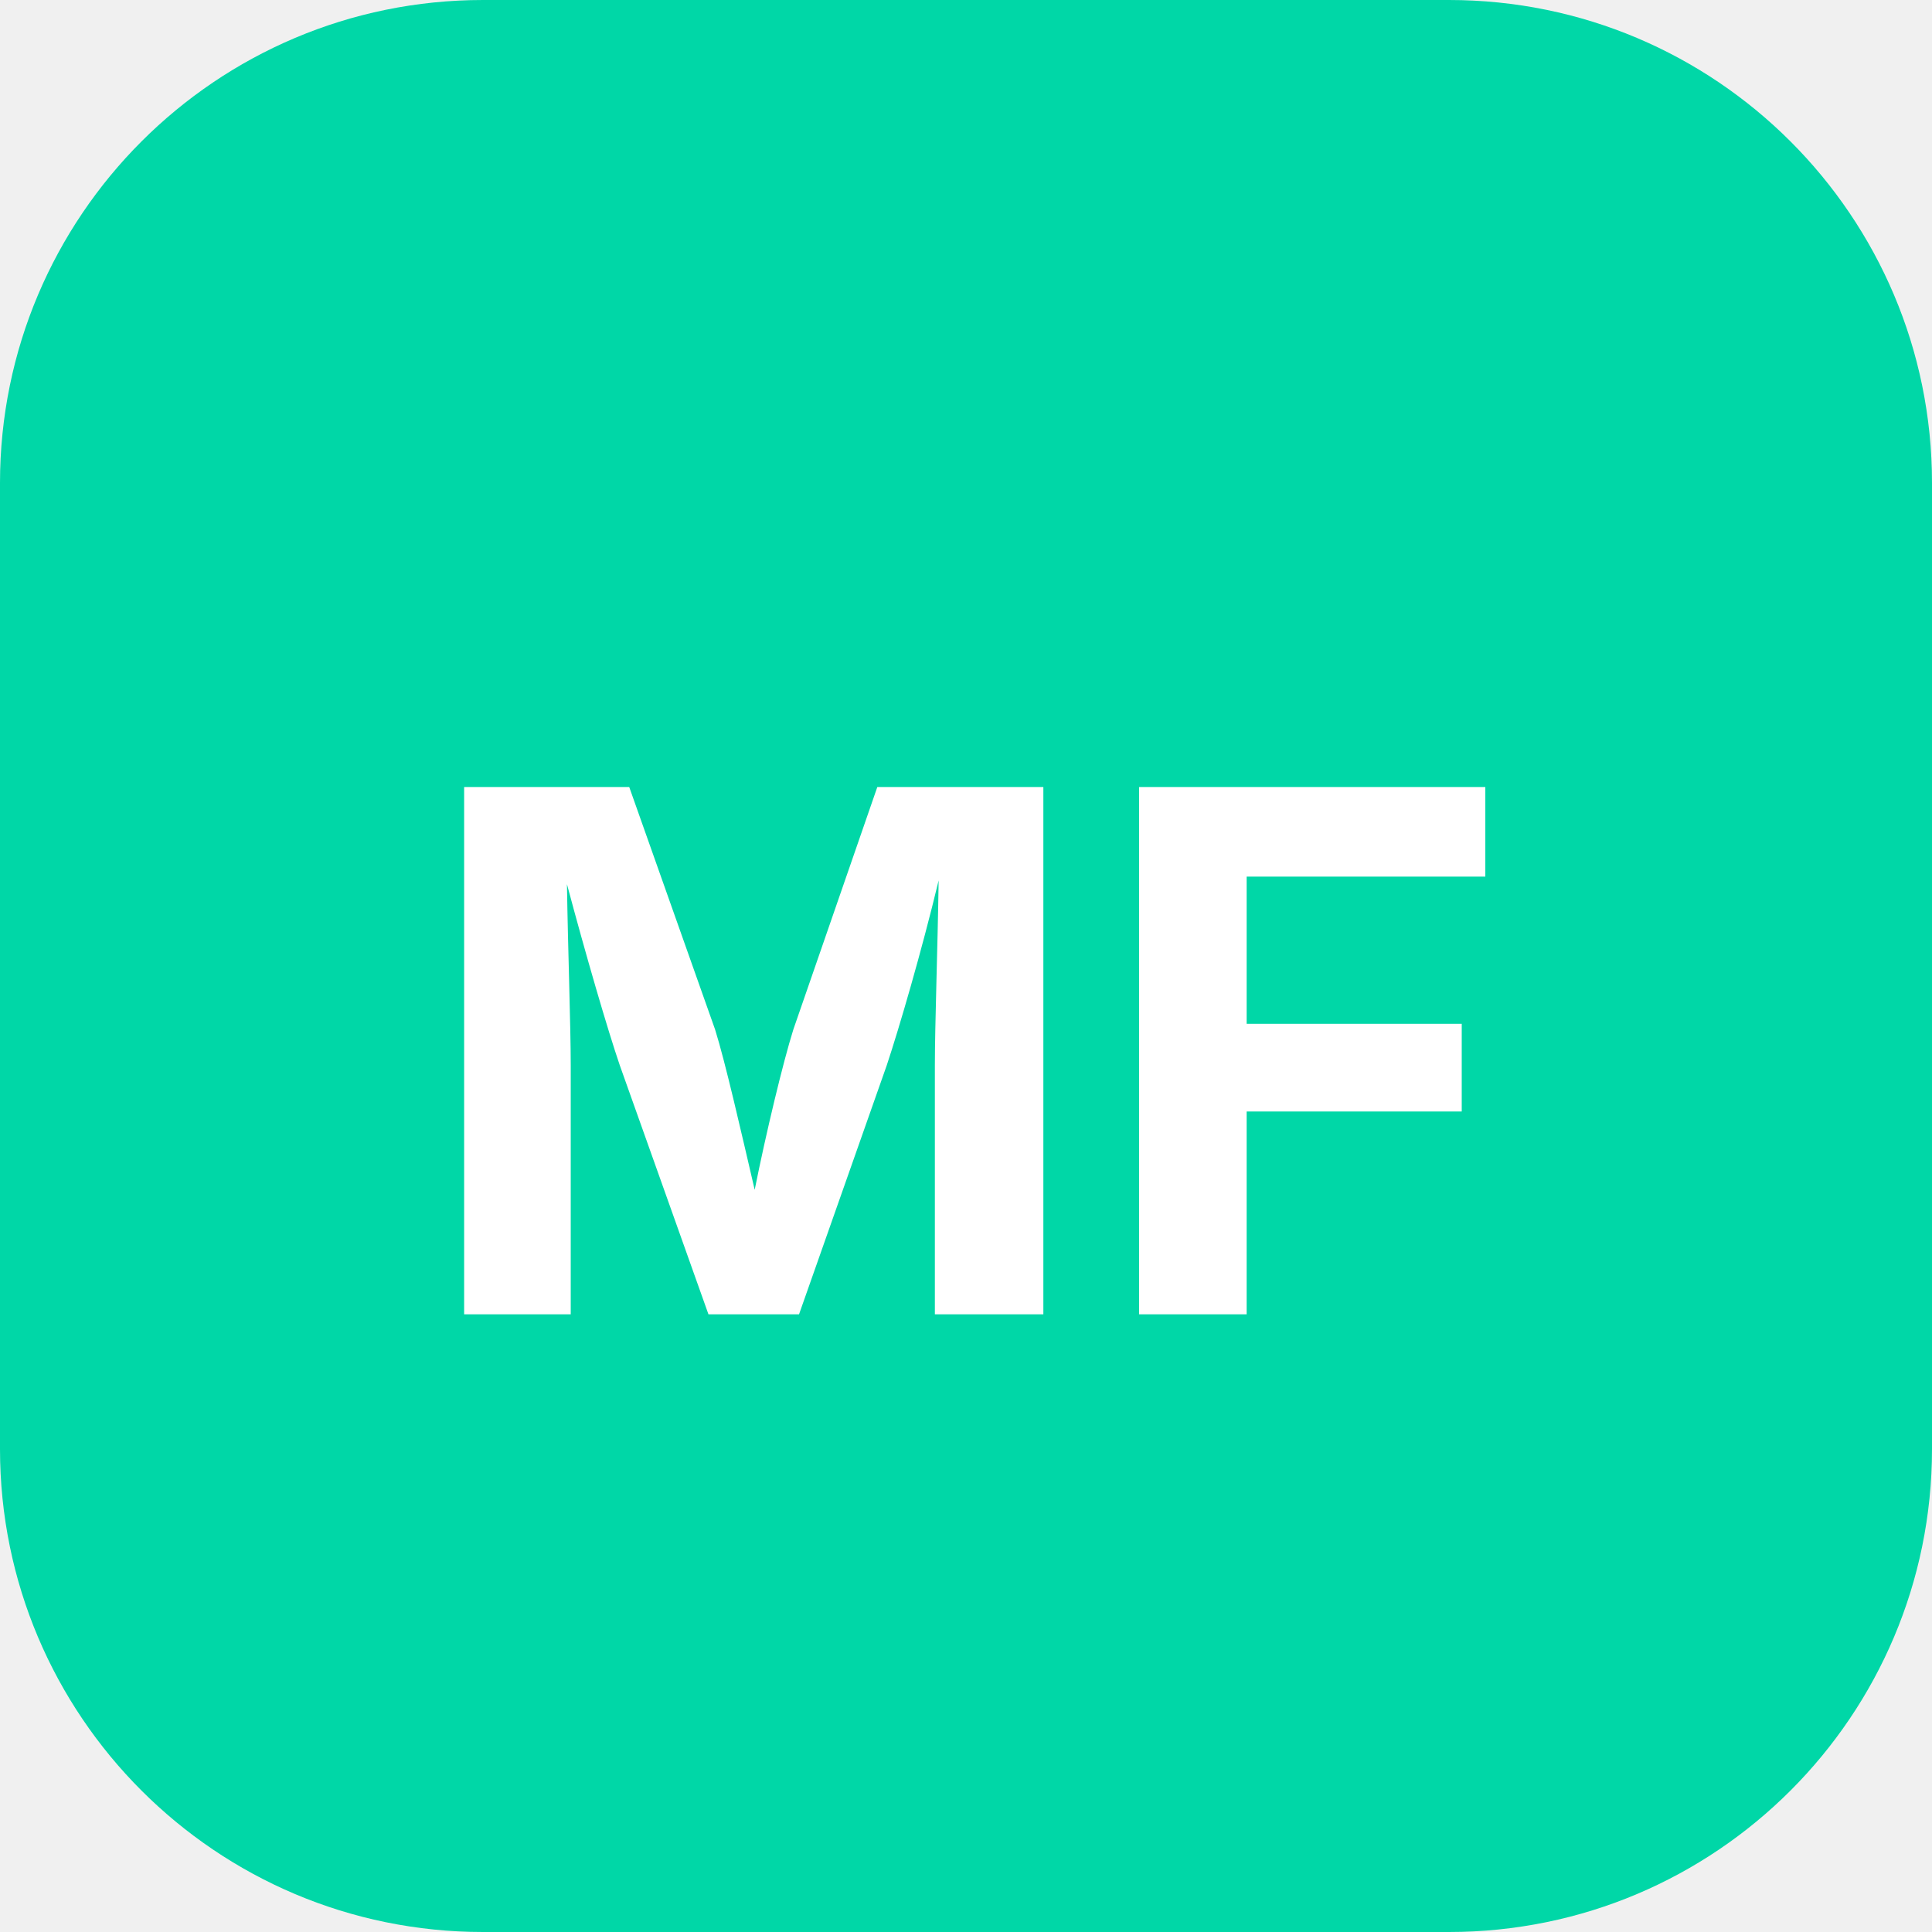
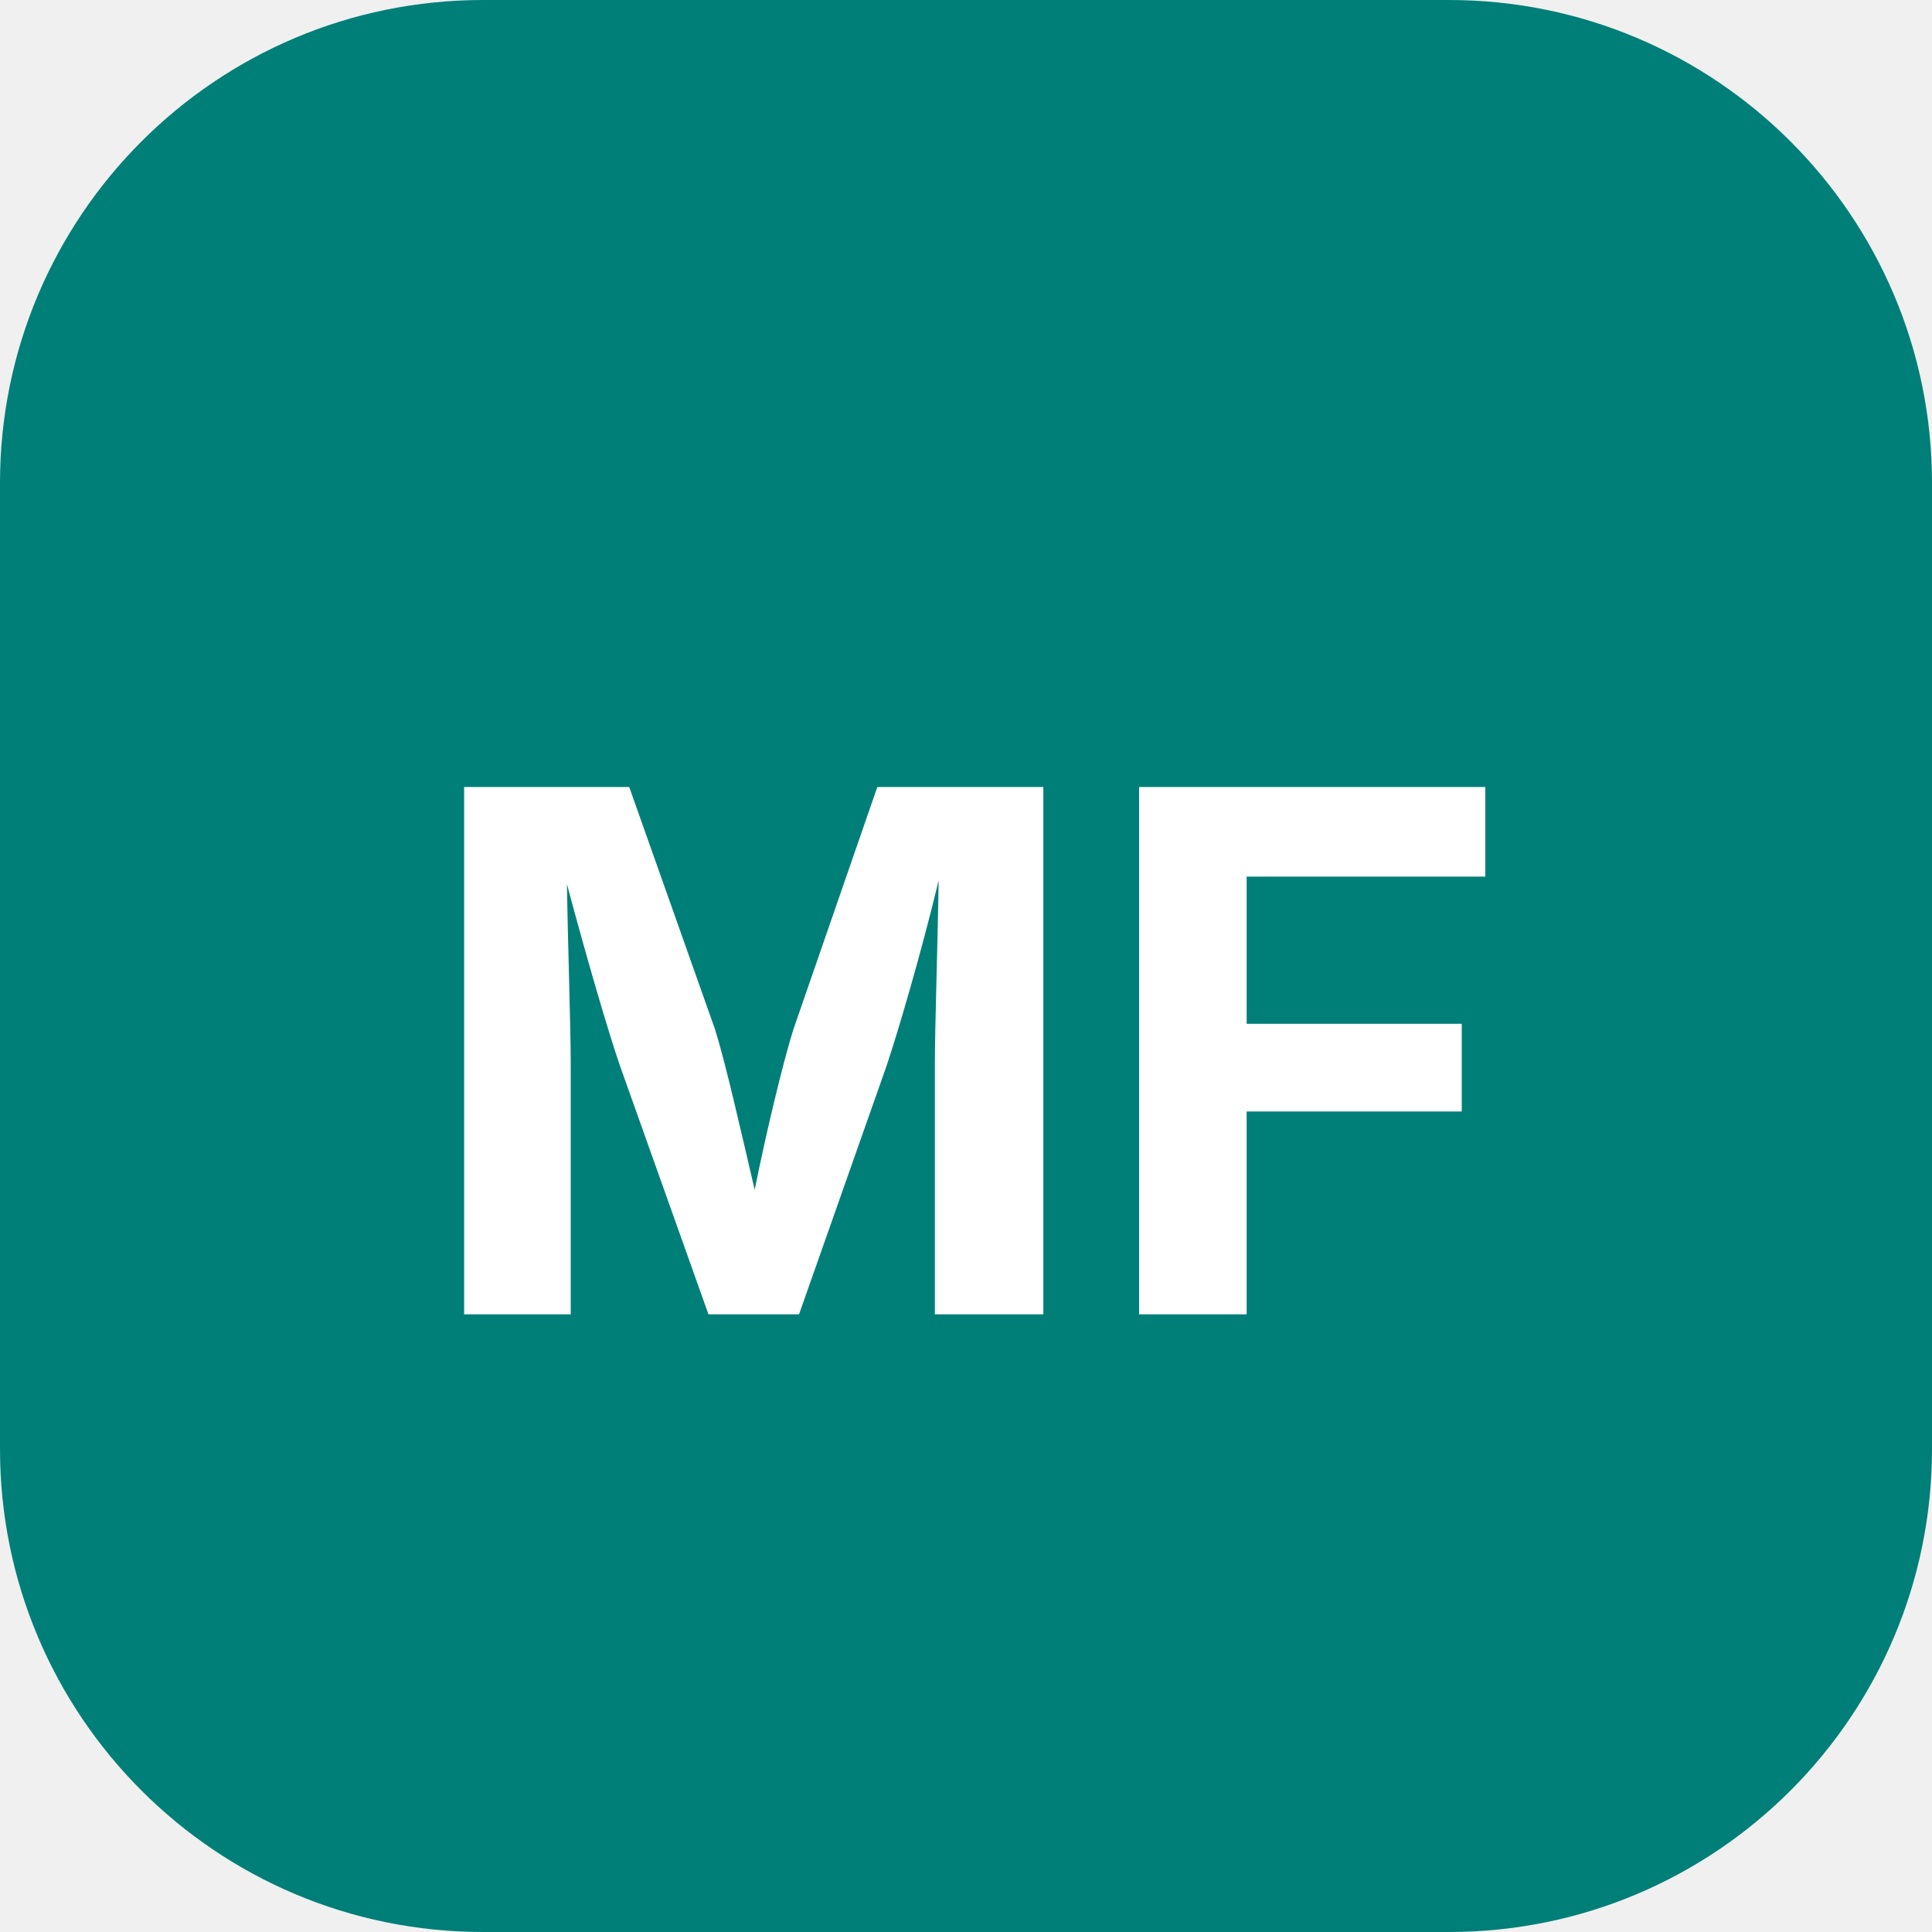
<svg xmlns="http://www.w3.org/2000/svg" width="32" height="32" viewBox="0 0 32 32" fill="none">
-   <rect width="32" height="32" rx="8" fill="#00D7A7" />
+   <rect width="32" height="32" rx="8" fill="#007f78" />
  <text x="50%" y="54%" dominant-baseline="middle" text-anchor="middle" fill="white" font-family="Inter, sans-serif" font-weight="bold" font-size="12">MF</text>
</svg>
